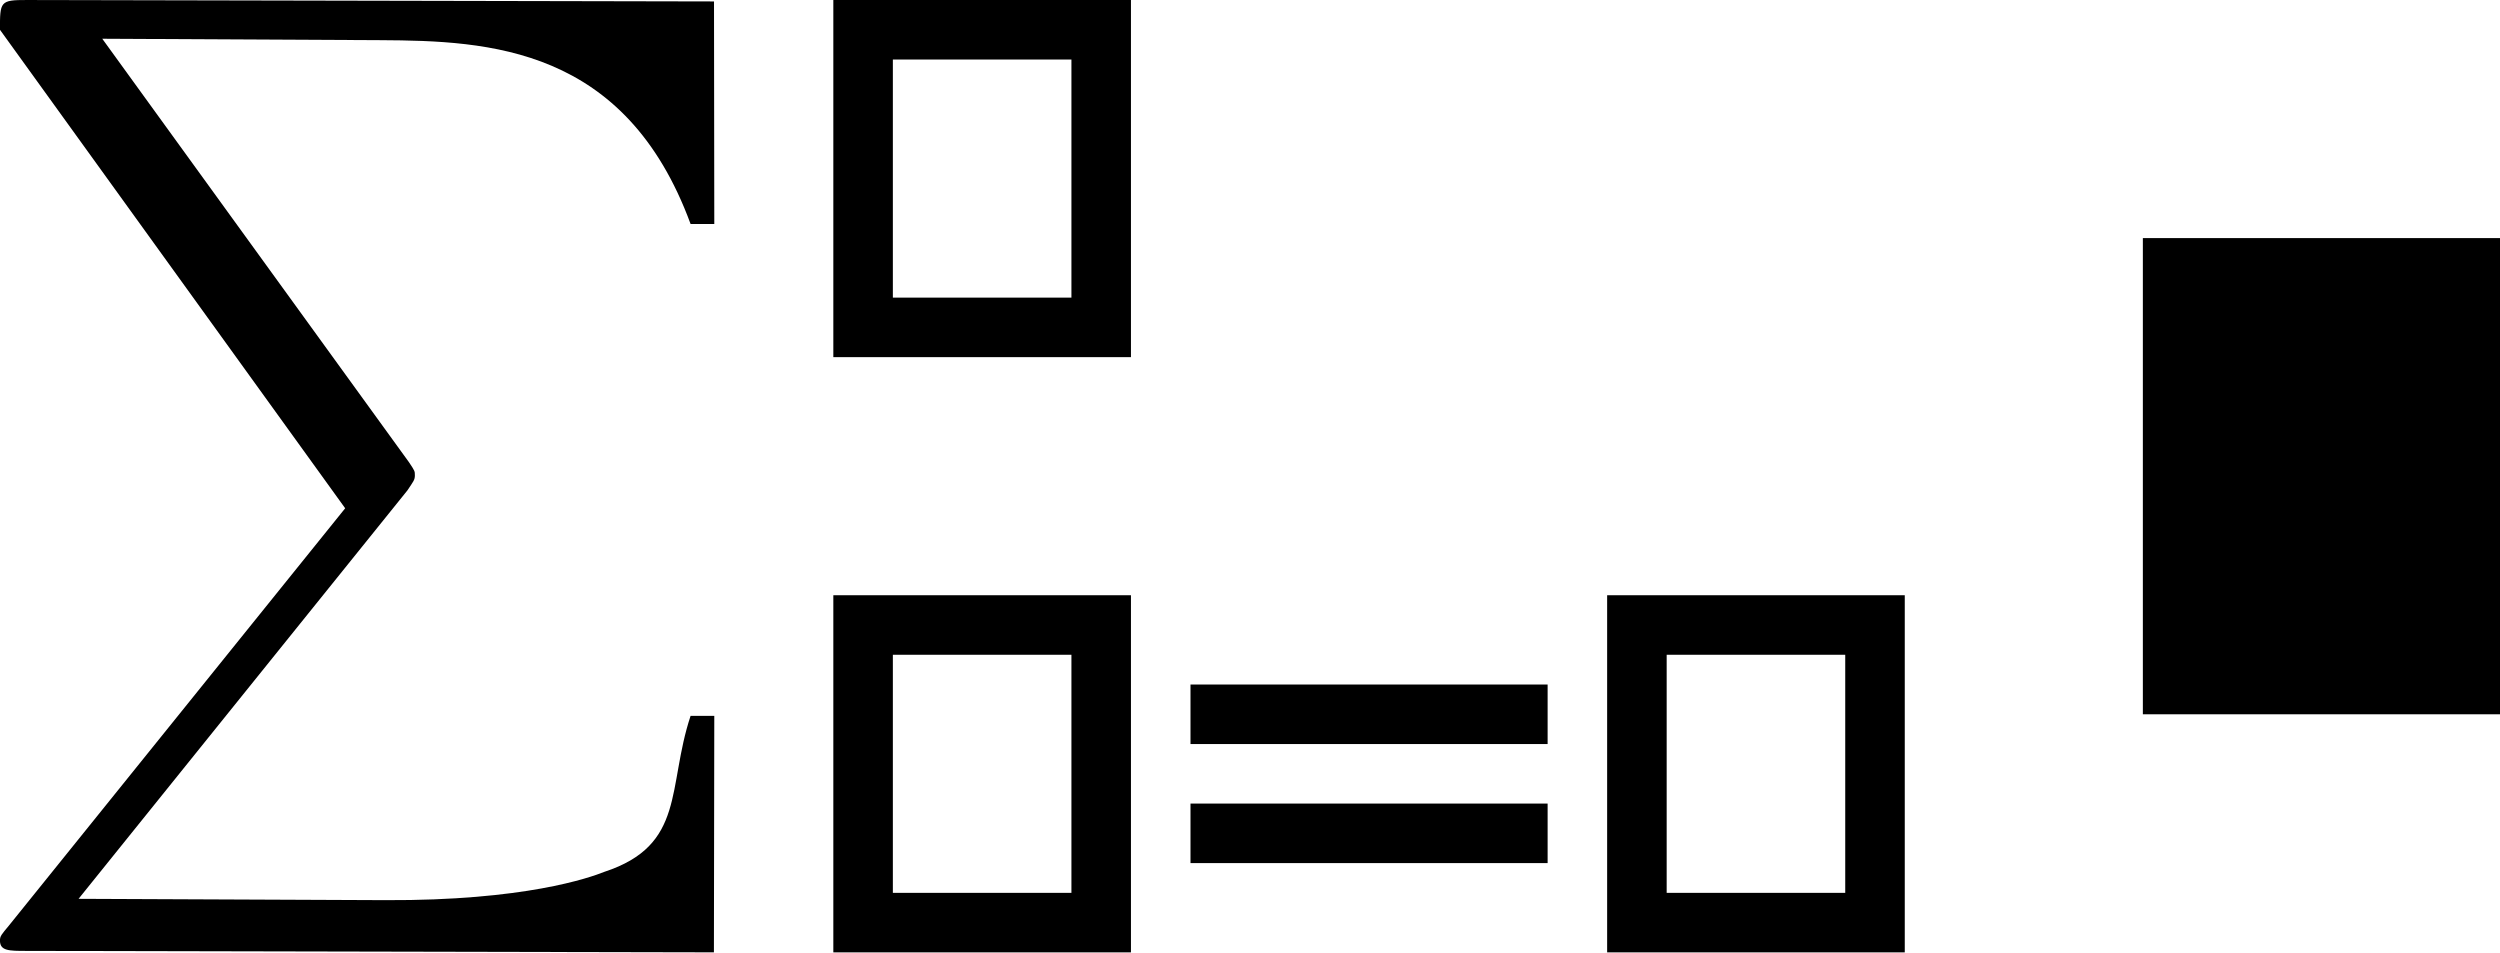
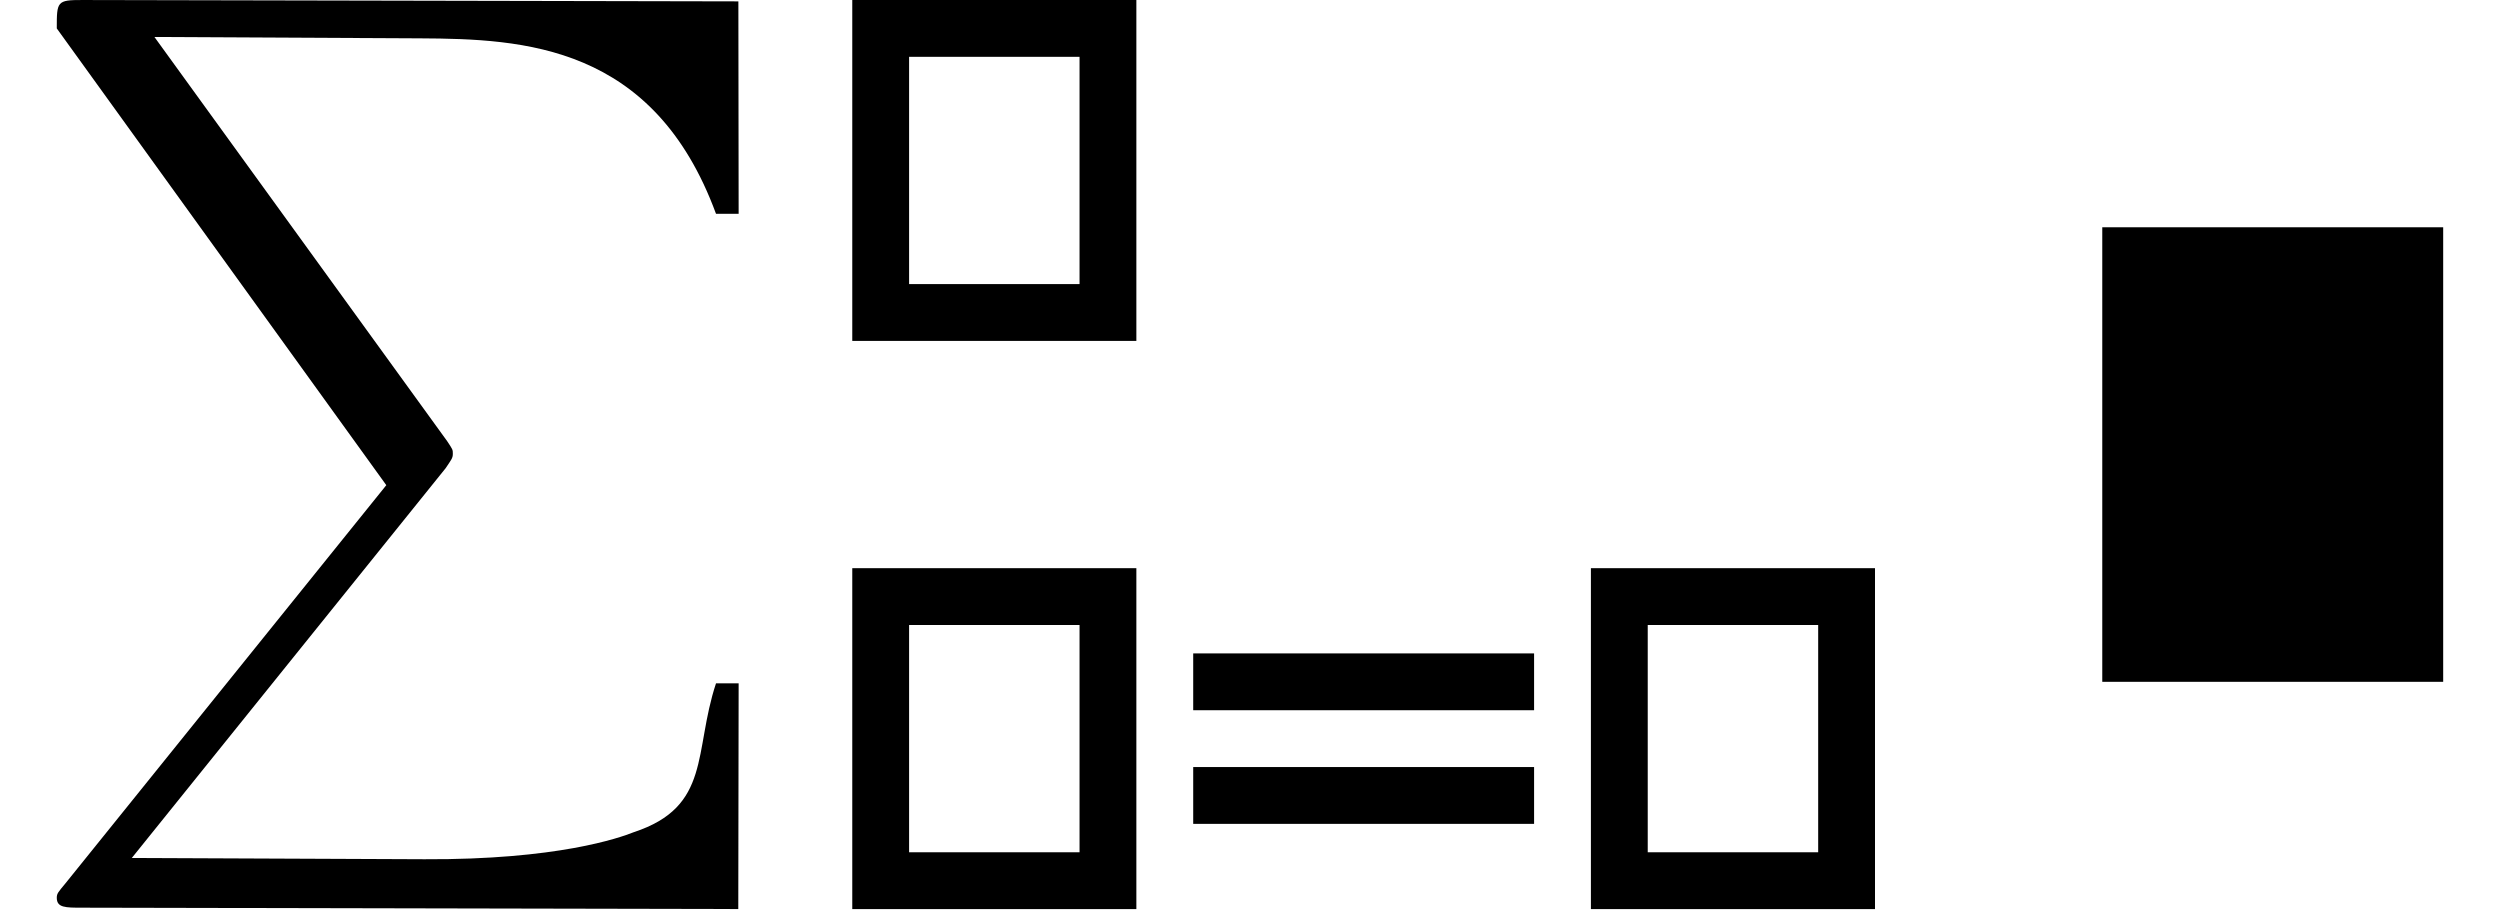
- <svg xmlns="http://www.w3.org/2000/svg" width="42" height="16" viewBox="0 0 42 16" version="1.1" id="svg17">
+ <svg xmlns="http://www.w3.org/2000/svg" width="44" height="16" viewBox="0 0 44 16" version="1.1" id="svg17">
  <defs id="defs10">
    <g id="g8">
      <symbol overflow="visible" id="glyph0-0">
        <path style="stroke:none" d="" id="path2" />
      </symbol>
      <symbol overflow="visible" id="glyph0-1">
        <path style="stroke:none" d="m 4.891,-7.547 c 0,-0.219 0,-0.438 -0.234,-0.438 -0.25,0 -0.25,0.25 -0.25,0.438 v 7.062 h -3.312 c -0.188,0 -0.438,0 -0.438,0.25 C 0.656,0 0.906,0 1.094,0 h 7.125 c 0.203,0 0.422,0 0.422,-0.234 0,-0.25 -0.219,-0.25 -0.422,-0.25 H 4.891 Z m 0,0" id="path5" />
      </symbol>
    </g>
  </defs>
  <g id="surface1">
    <g style="fill:#000000;fill-opacity:1" id="g14">
-       <rect style="fill:#000000;fill-opacity:0;stroke:#000000;stroke-width:1;stroke-linejoin:miter;stroke-dasharray:none;stroke-opacity:1" id="rect383-7" width="4" height="5" x="14.5" y="10.5" />
-       <rect style="fill:#000000;fill-opacity:0;stroke:#000000;stroke-width:1;stroke-linejoin:miter;stroke-dasharray:none;stroke-opacity:1" id="rect383-7-9" width="4" height="5" x="27.5" y="10.5" />
-       <g fill="#000000" fill-opacity="1" id="g581" transform="matrix(1.589629,0,0,1.589629,-200.6679,-211.3844)">
+       <rect style="fill:#000000;fill-opacity:0;stroke:#000000;stroke-width:1;stroke-linejoin:miter;stroke-dasharray:none;stroke-opacity:1" id="rect383-7" width="4" height="5" x="15.5" y="10.5" />
+       <rect style="fill:#000000;fill-opacity:0;stroke:#000000;stroke-width:1;stroke-linejoin:miter;stroke-dasharray:none;stroke-opacity:1" id="rect383-7-9" width="4" height="5" x="28.5" y="10.5" />
+       <g fill="#000000" fill-opacity="1" id="g581" transform="matrix(1.589629,0,0,1.589629,-199.6679,-211.3844)">
        <g id="use579" transform="matrix(1.002047,0,0,1.008183,125.6721,132.9773)">
          <path d="m 8.096,7.504 h -0.25 c -0.25,0.75 -0.05,1.354 -0.909,1.635 -0.156,0.062 -0.844,0.304 -2.312,0.297 L 1.391,9.422 4.859,5.141 C 4.922,5.047 4.938,5.031 4.938,4.984 4.938,4.938 4.938,4.938 4.875,4.844 L 1.641,0.406 4.577,0.421 c 1.141,0.006 2.581,0.068 3.269,1.927 h 0.25 L 8.093,0.015 0.844,0 C 0.563,-5.7345209e-4 0.562,0.016 0.562,0.312 l 3.641,5.016 -3.547,4.375 C 0.578,9.797 0.562,9.812 0.562,9.859 c 0,0.109 0.094,0.109 0.281,0.109 l 7.249,0.015 z" id="path747" />
        </g>
      </g>
-       <g id="use975" transform="matrix(1.417658,0,0,1,18.75713,15.37501)">
+       <g id="use975" transform="matrix(1.417658,0,0,1,19.75713,15.37501)">
        <path d="M 5.109,-3.875 H 0.877 v 1 H 5.109 Z" id="path4501" />
        <path d="M 5.109,-1.875 H 0.877 v 1 H 5.109 Z" id="path4501-6" style="fill:#000000;fill-opacity:1" />
      </g>
-       <rect style="fill:#000000;fill-opacity:0;stroke:#000000;stroke-width:1;stroke-linejoin:miter;stroke-dasharray:none;stroke-opacity:1" id="rect383-7-1" width="4" height="5" x="14.5" y="0.5" />
-       <rect style="fill:#000000;fill-opacity:1;stroke:#000000;stroke-width:1;stroke-linejoin:miter;stroke-dasharray:none;stroke-opacity:1" id="rect383-7-9-2" width="5" height="7" x="36.5" y="4.5" />
+       <rect style="fill:#000000;fill-opacity:0;stroke:#000000;stroke-width:1;stroke-linejoin:miter;stroke-dasharray:none;stroke-opacity:1" id="rect383-7-1" width="4" height="5" x="15.5" y="0.5" />
+       <rect style="fill:#000000;fill-opacity:1;stroke:#000000;stroke-width:1;stroke-linejoin:miter;stroke-dasharray:none;stroke-opacity:1" id="rect383-7-9-2" width="5" height="7" x="37.5" y="4.5" />
    </g>
  </g>
</svg>
